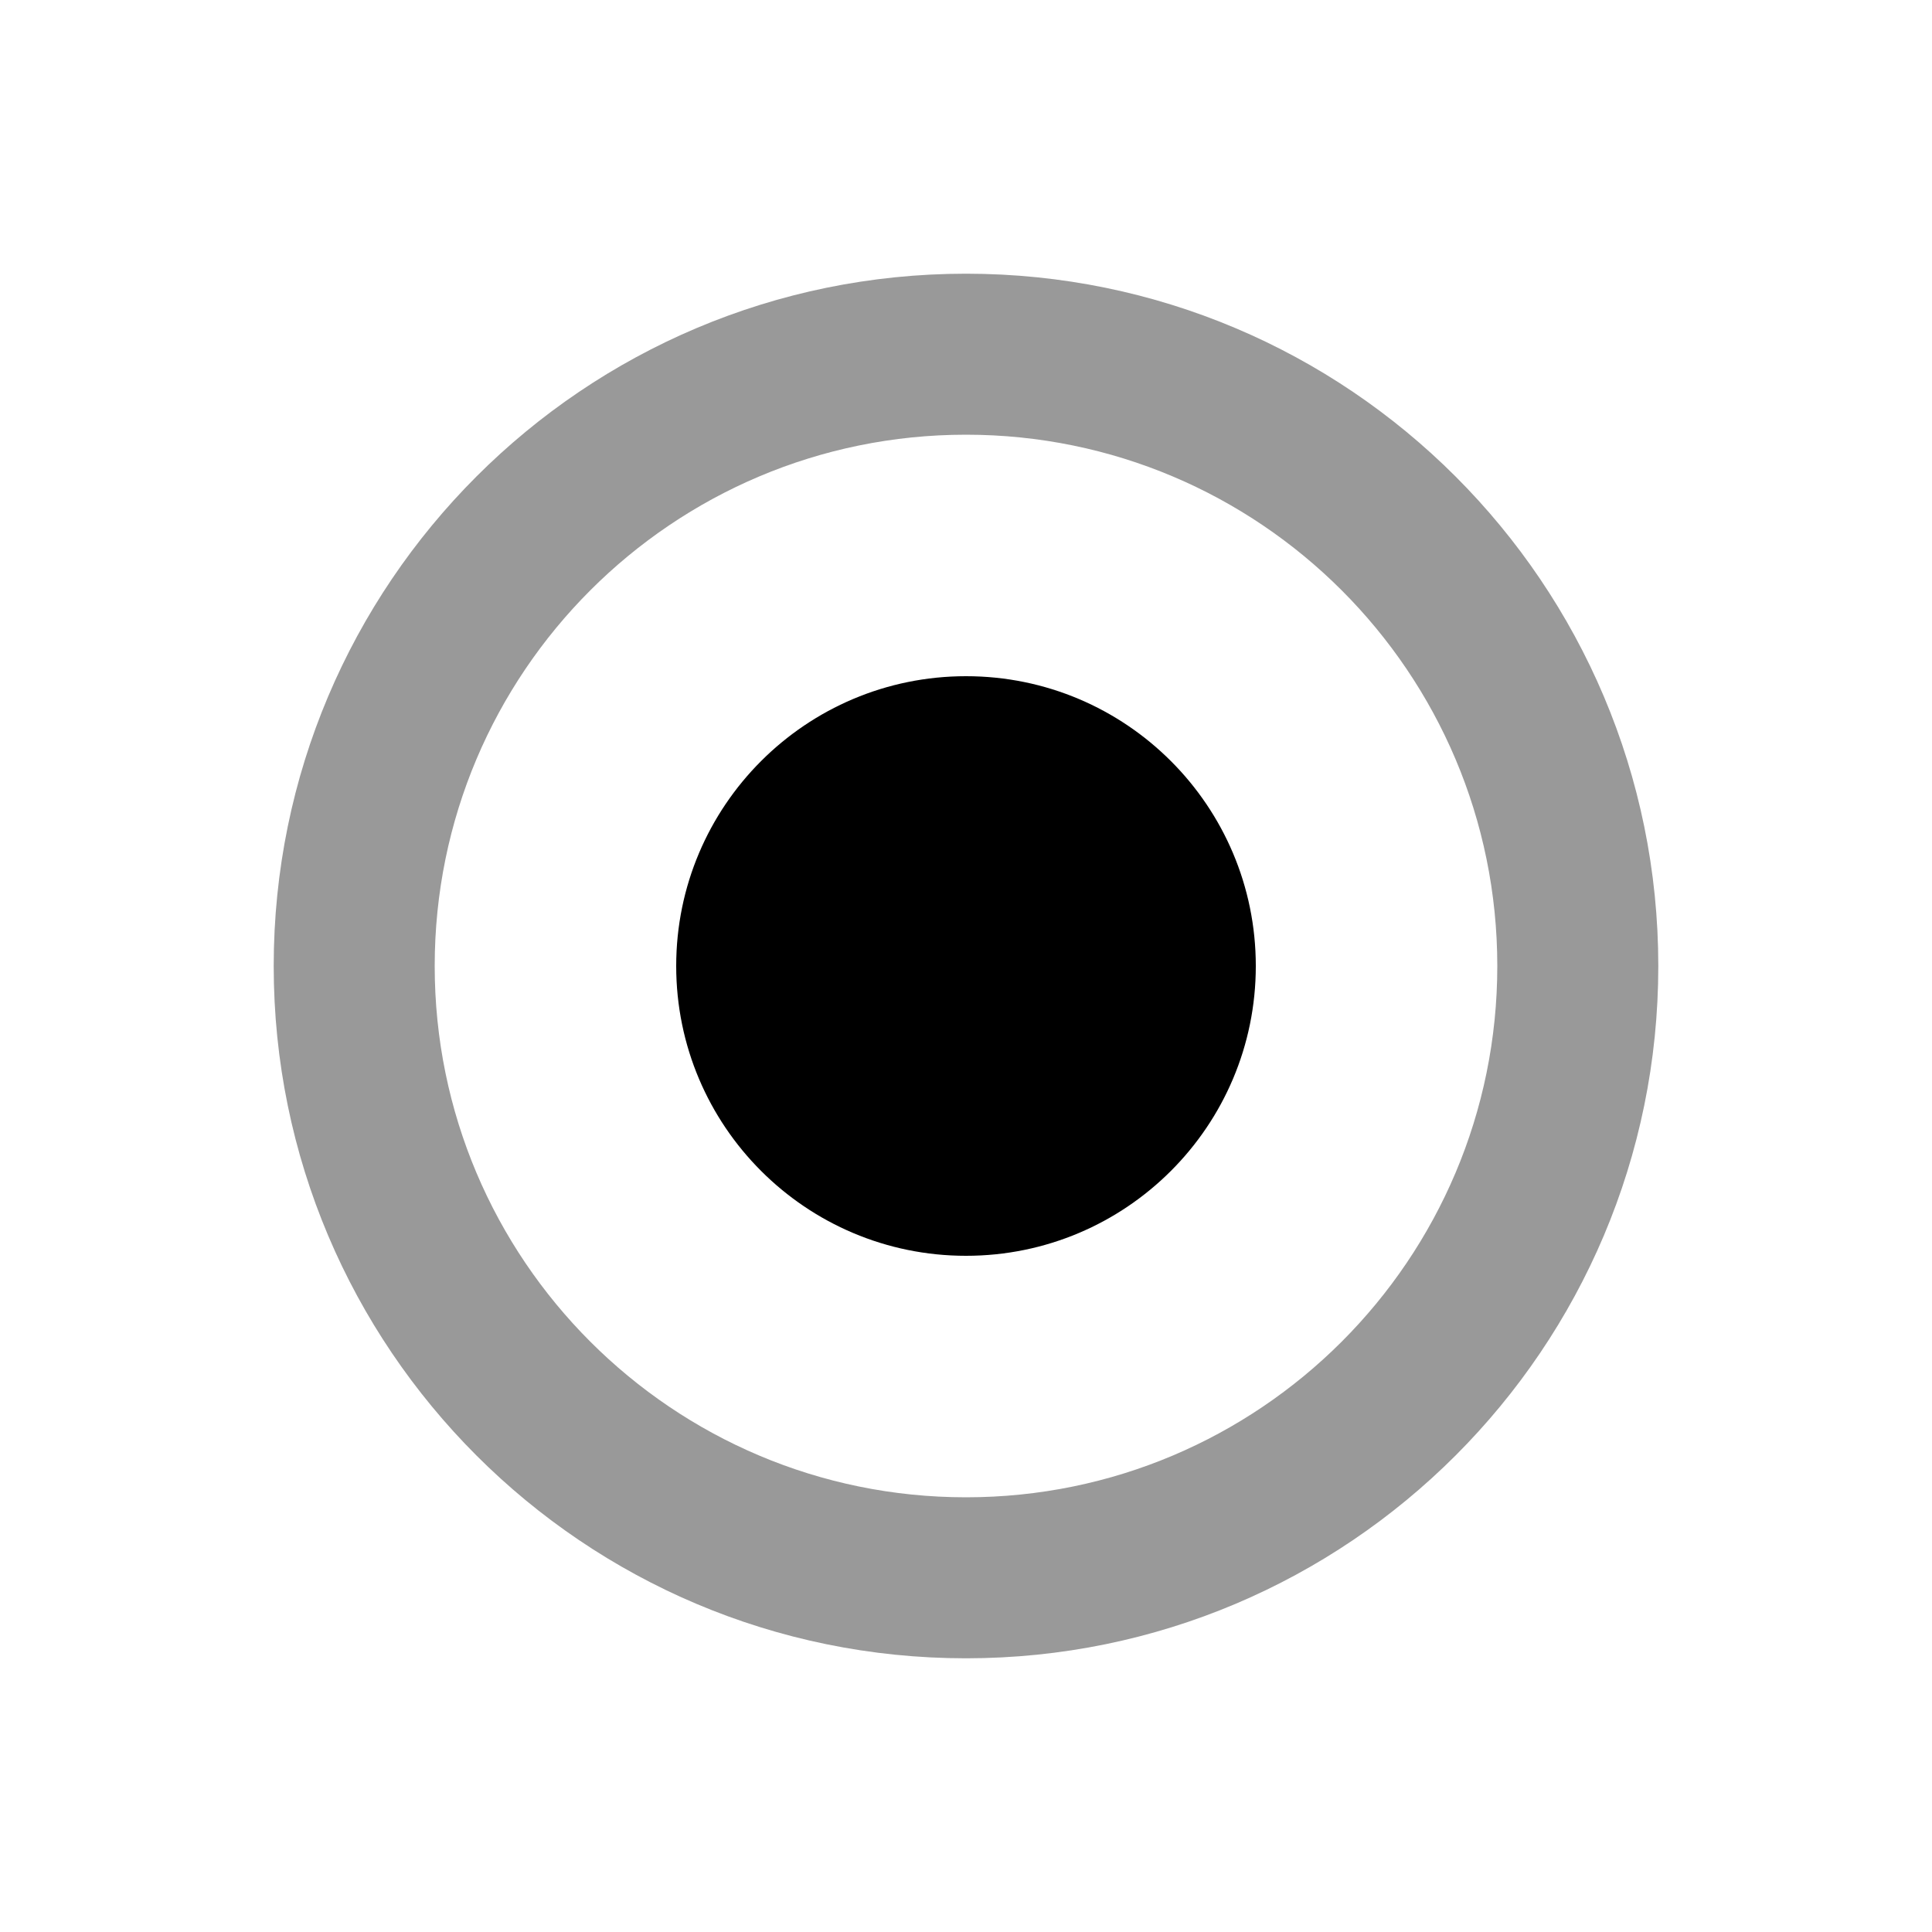
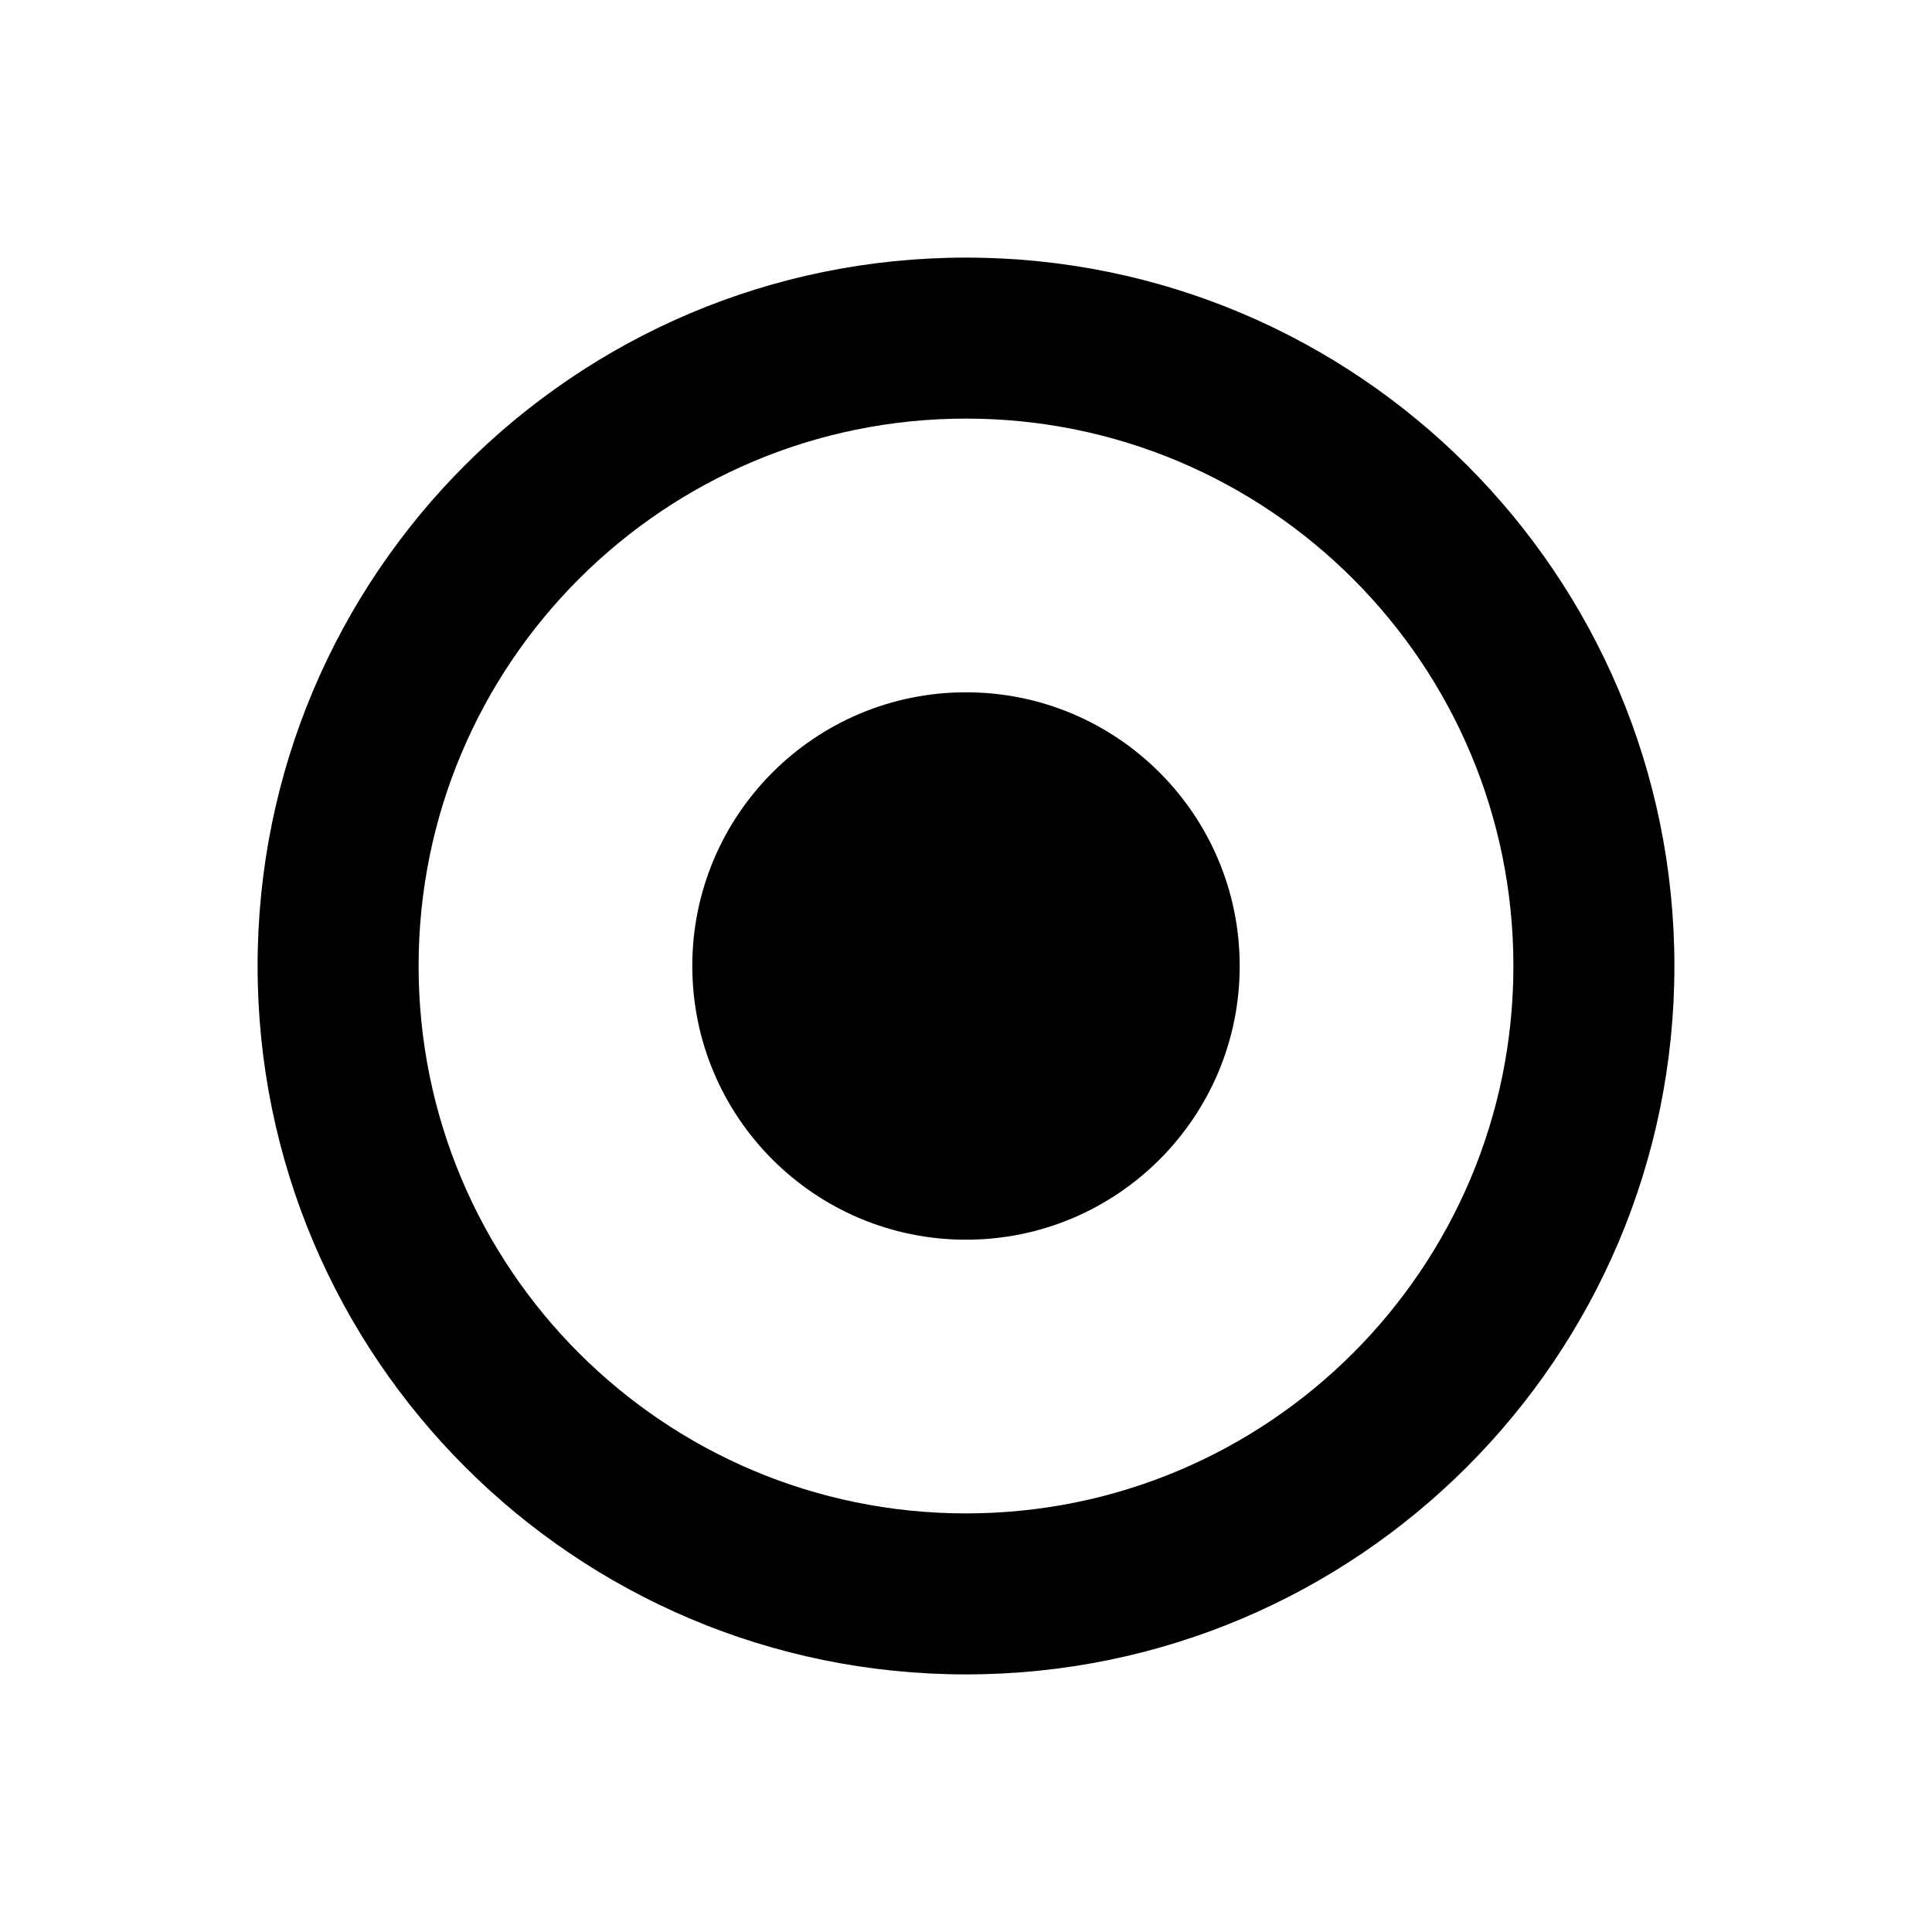
<svg xmlns="http://www.w3.org/2000/svg" width="24" height="24" viewBox="0 0 24 24" fill="currentColor">
-   <path fill-opacity="0.4" d="M12 3.4A8.6 8.6 0 1 0 12 20.6A8.6 8.6 0 1 0 12 3.4ZM12 5.4A6.6 6.6 0 1 1 12 18.6A6.6 6.6 0 1 1 12 5.4Z" fill-rule="evenodd" />
-   <circle cx="12" cy="12" r="3.6" />
+   <path fill-rule="evenodd" d="M12 3.2A8.8 8.8 0 1 0 12 20.8A8.8 8.8 0 1 0 12 3.2ZM12 5.2A6.8 6.8 0 1 1 12 18.8A6.8 6.8 0 1 1 12 5.2Z" />
+   <circle cx="12" cy="12" r="3.4" />
</svg>
